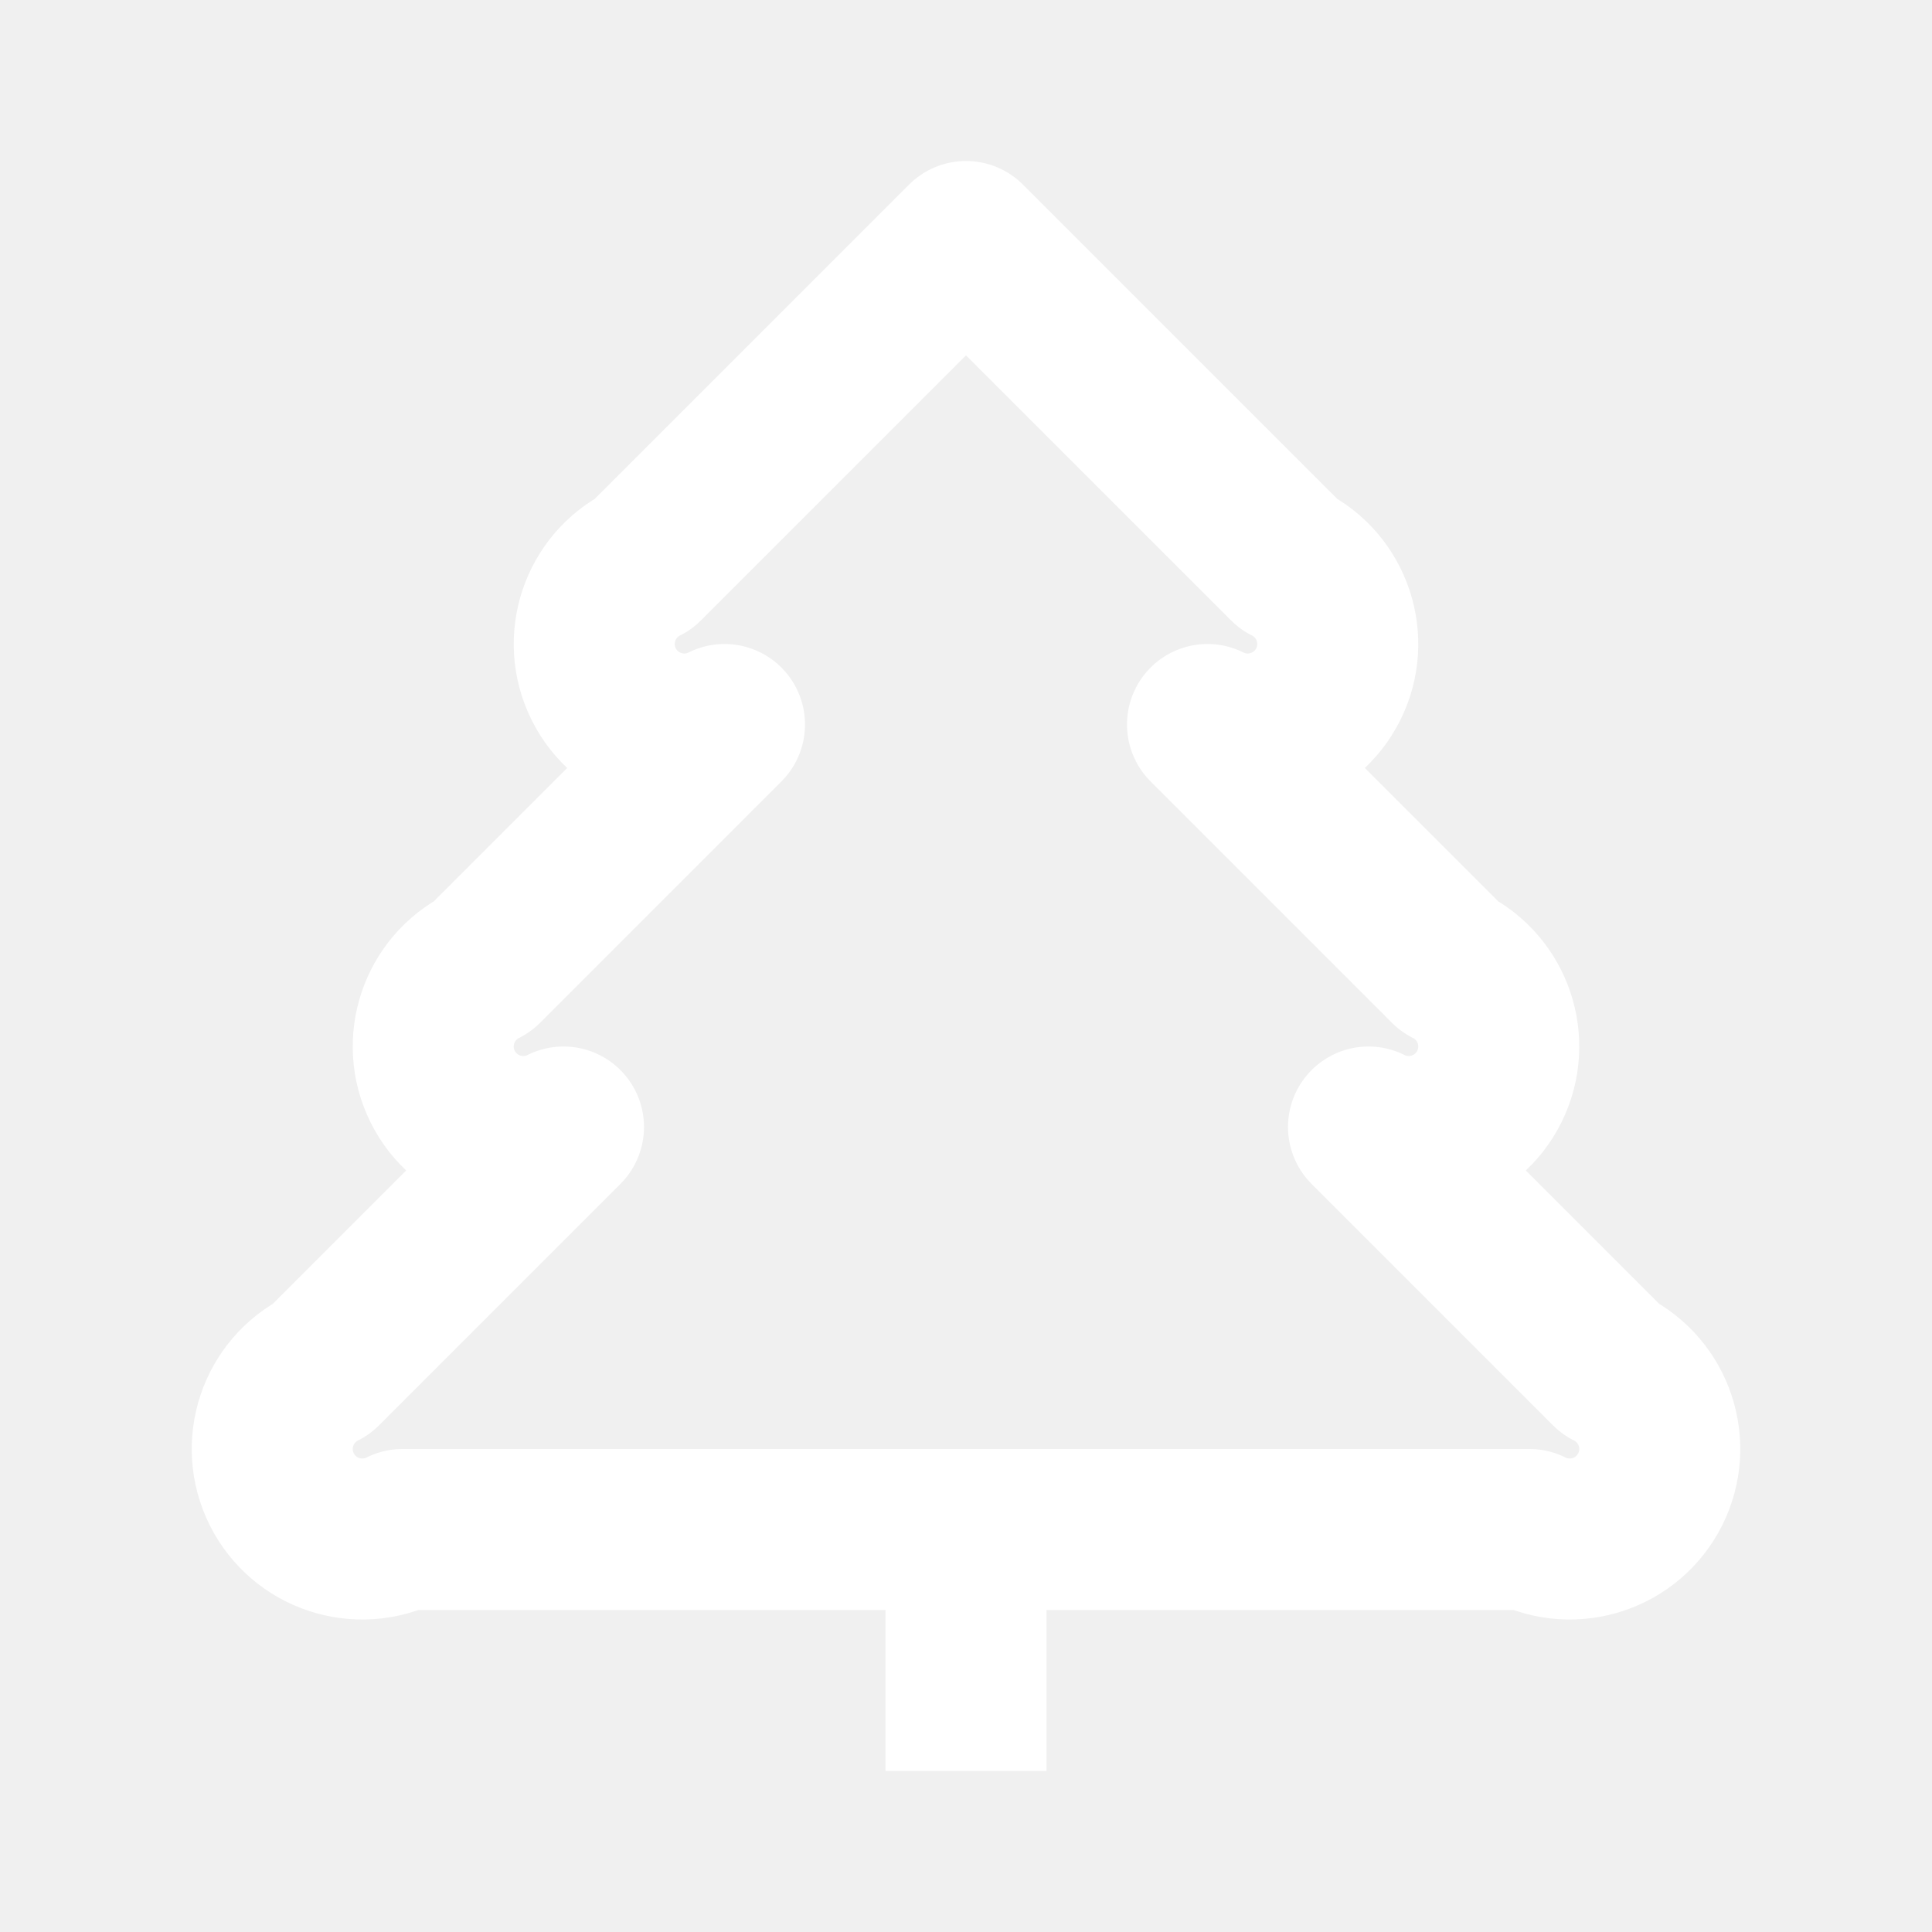
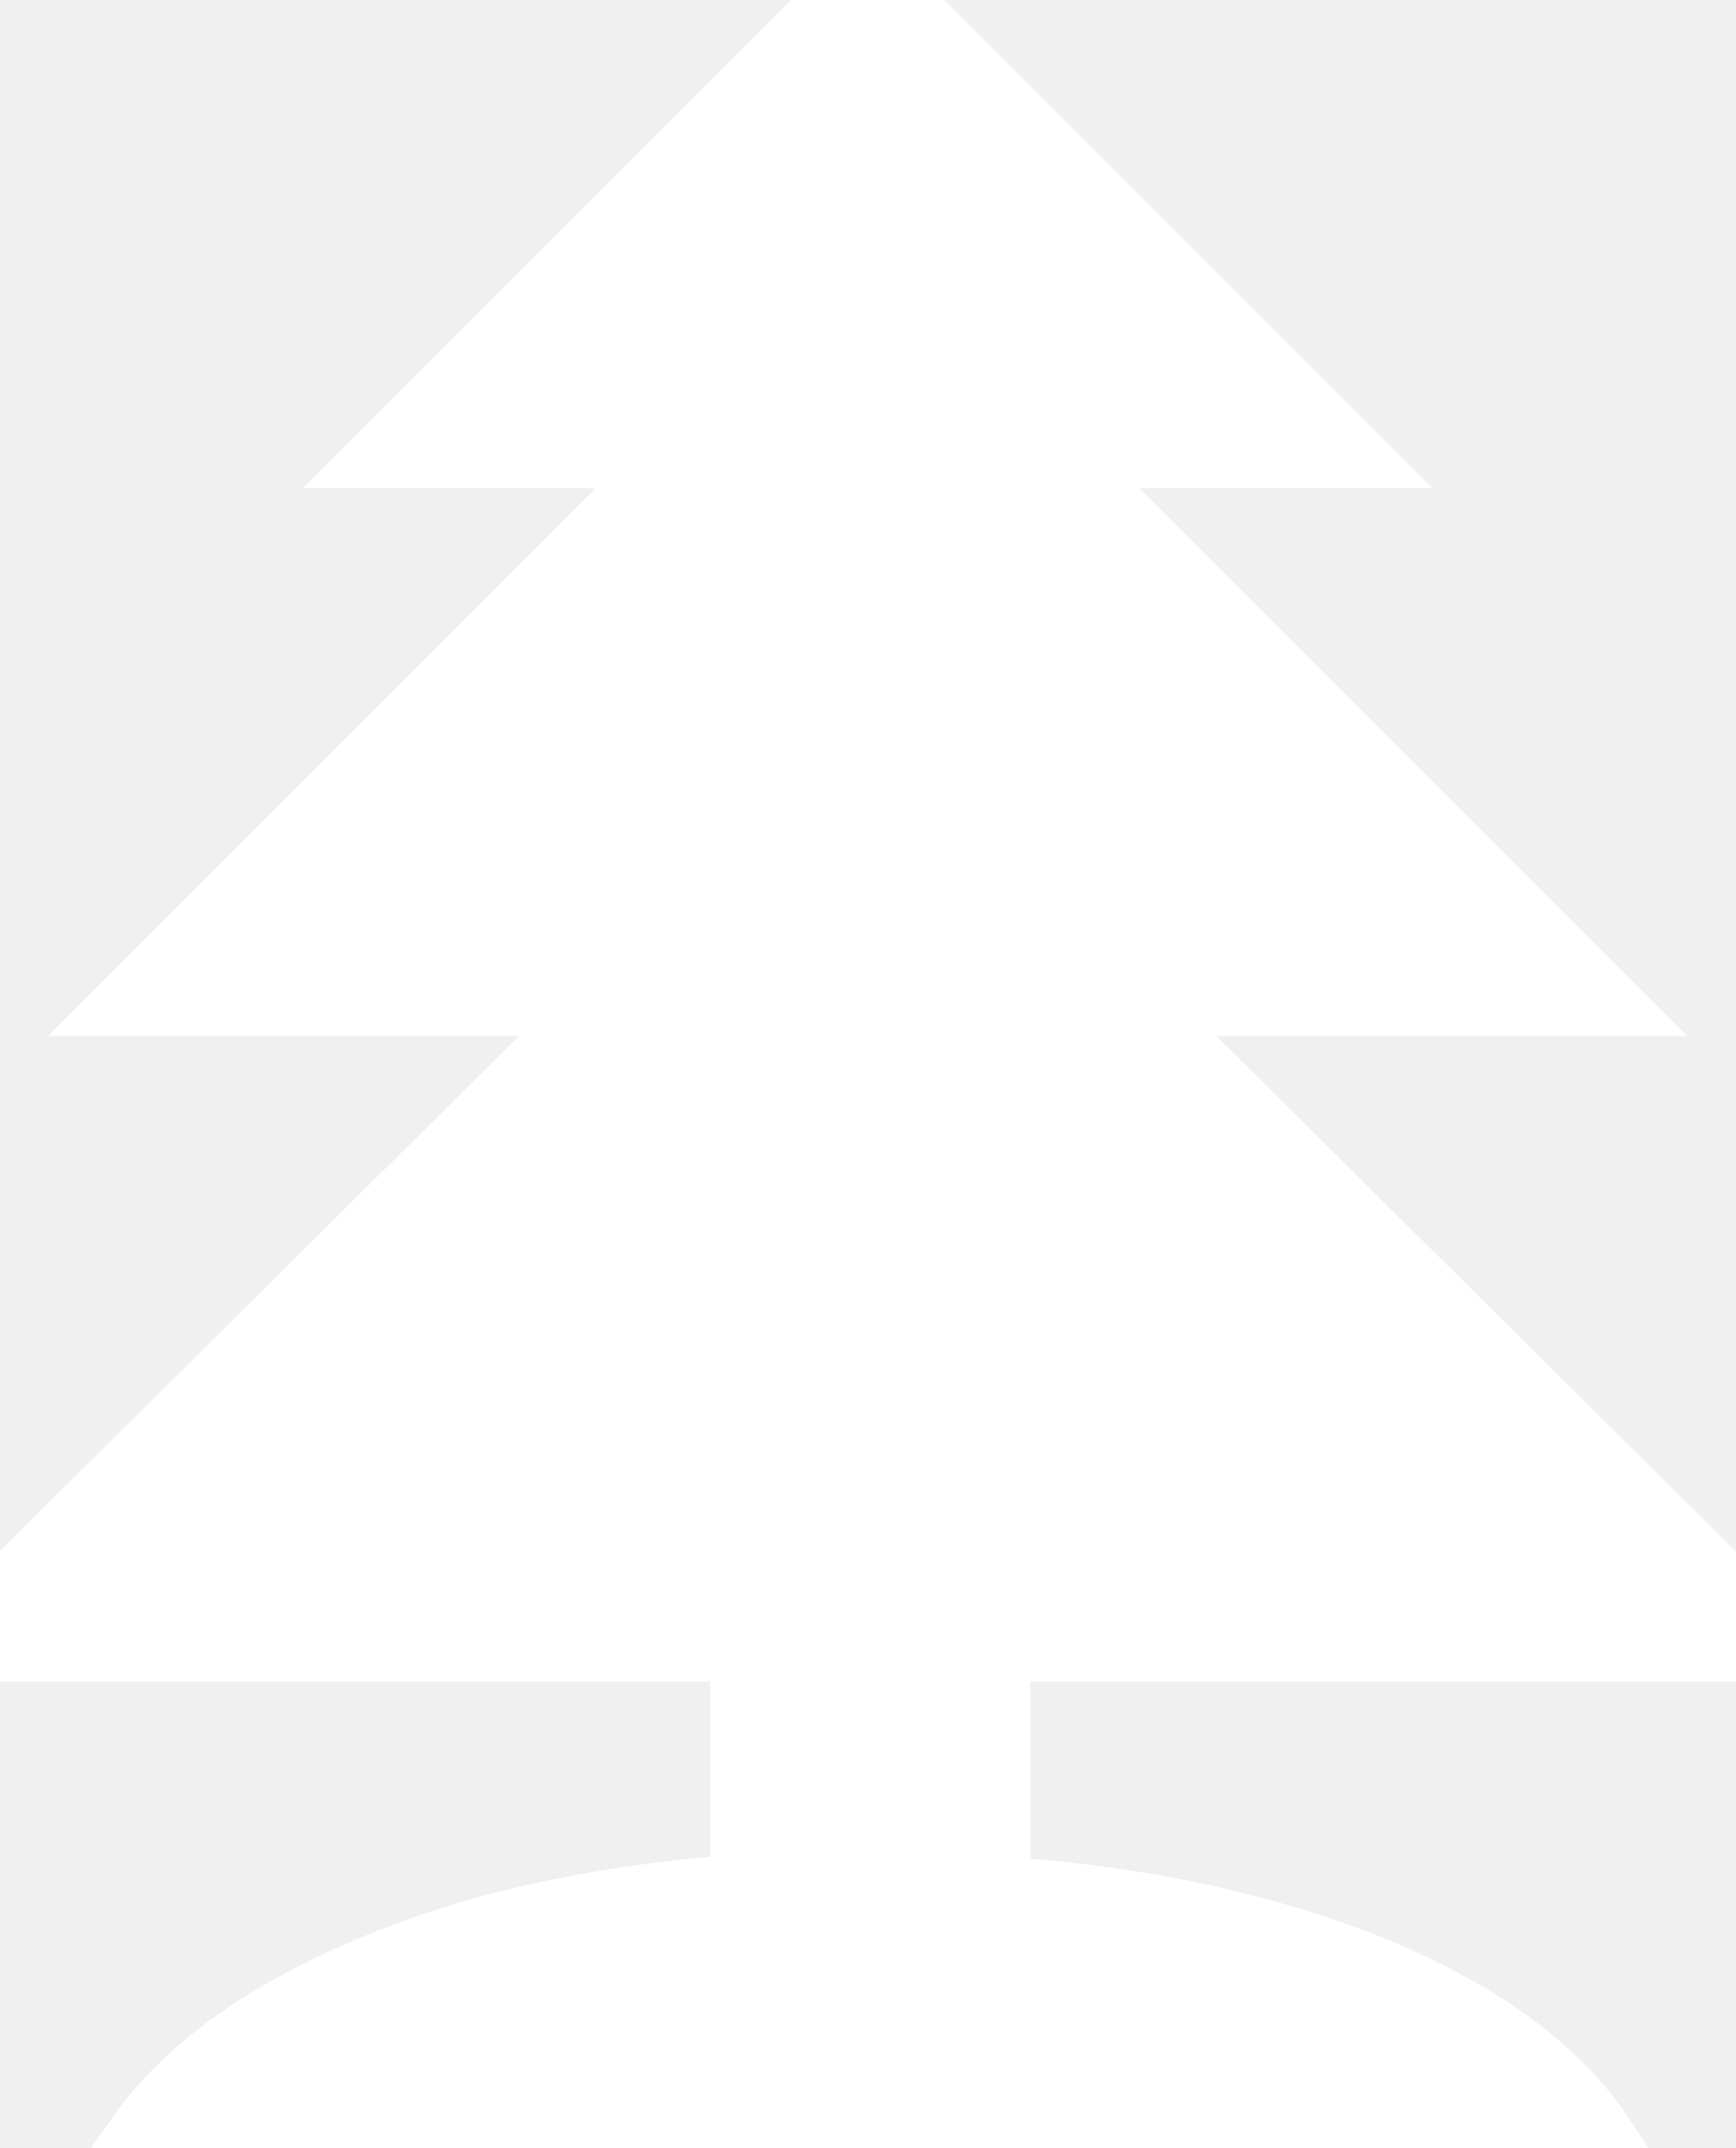
- <svg xmlns="http://www.w3.org/2000/svg" viewBox="0 0 24 24" fill="none" stroke-width="2" stroke-linejoin="round" stroke="white">
-   <path d="m17 14 3 3a1 1 0 0 1-1 2H5a1 1 0 0 1-1-2l3-3h0a1 1 0 0 1-1-2l3-3h0a1 1 0 0 1-1-2l4-4 4 4a1 1 0 0 1-1 2h0l3 3a1 1 0 0 1-1 2h0Zm-5 8v-3" />
+ <svg xmlns="http://www.w3.org/2000/svg" viewBox="0 0 16 19.8" fill="white" stroke="white">
+   <g transform="matrix(1, 0, 0, 1, 8.0, 9.9)">
+     <path d="M0.0 -9.9 L4.0 -5.9 1.3 -5.9 6.35 -0.85 2.0 -0.85 8.0 5.1 1.0 5.1 1.0 7.7 Q2.95 7.8 4.5 8.4 6.0 9.0 6.6 9.9 L-6.55 9.9 Q-5.95 9.05 -4.55 8.45 -3.15 7.85 -1.25 7.7 L-0.95 7.7 -0.95 5.1 -8.0 5.1 -2.0 -0.85 -6.35 -0.85 -1.3 -5.9 -4.0 -5.9 0.0 -9.9" fill="#ffffff" fill-rule="evenodd" />
+   </g>
</svg>
